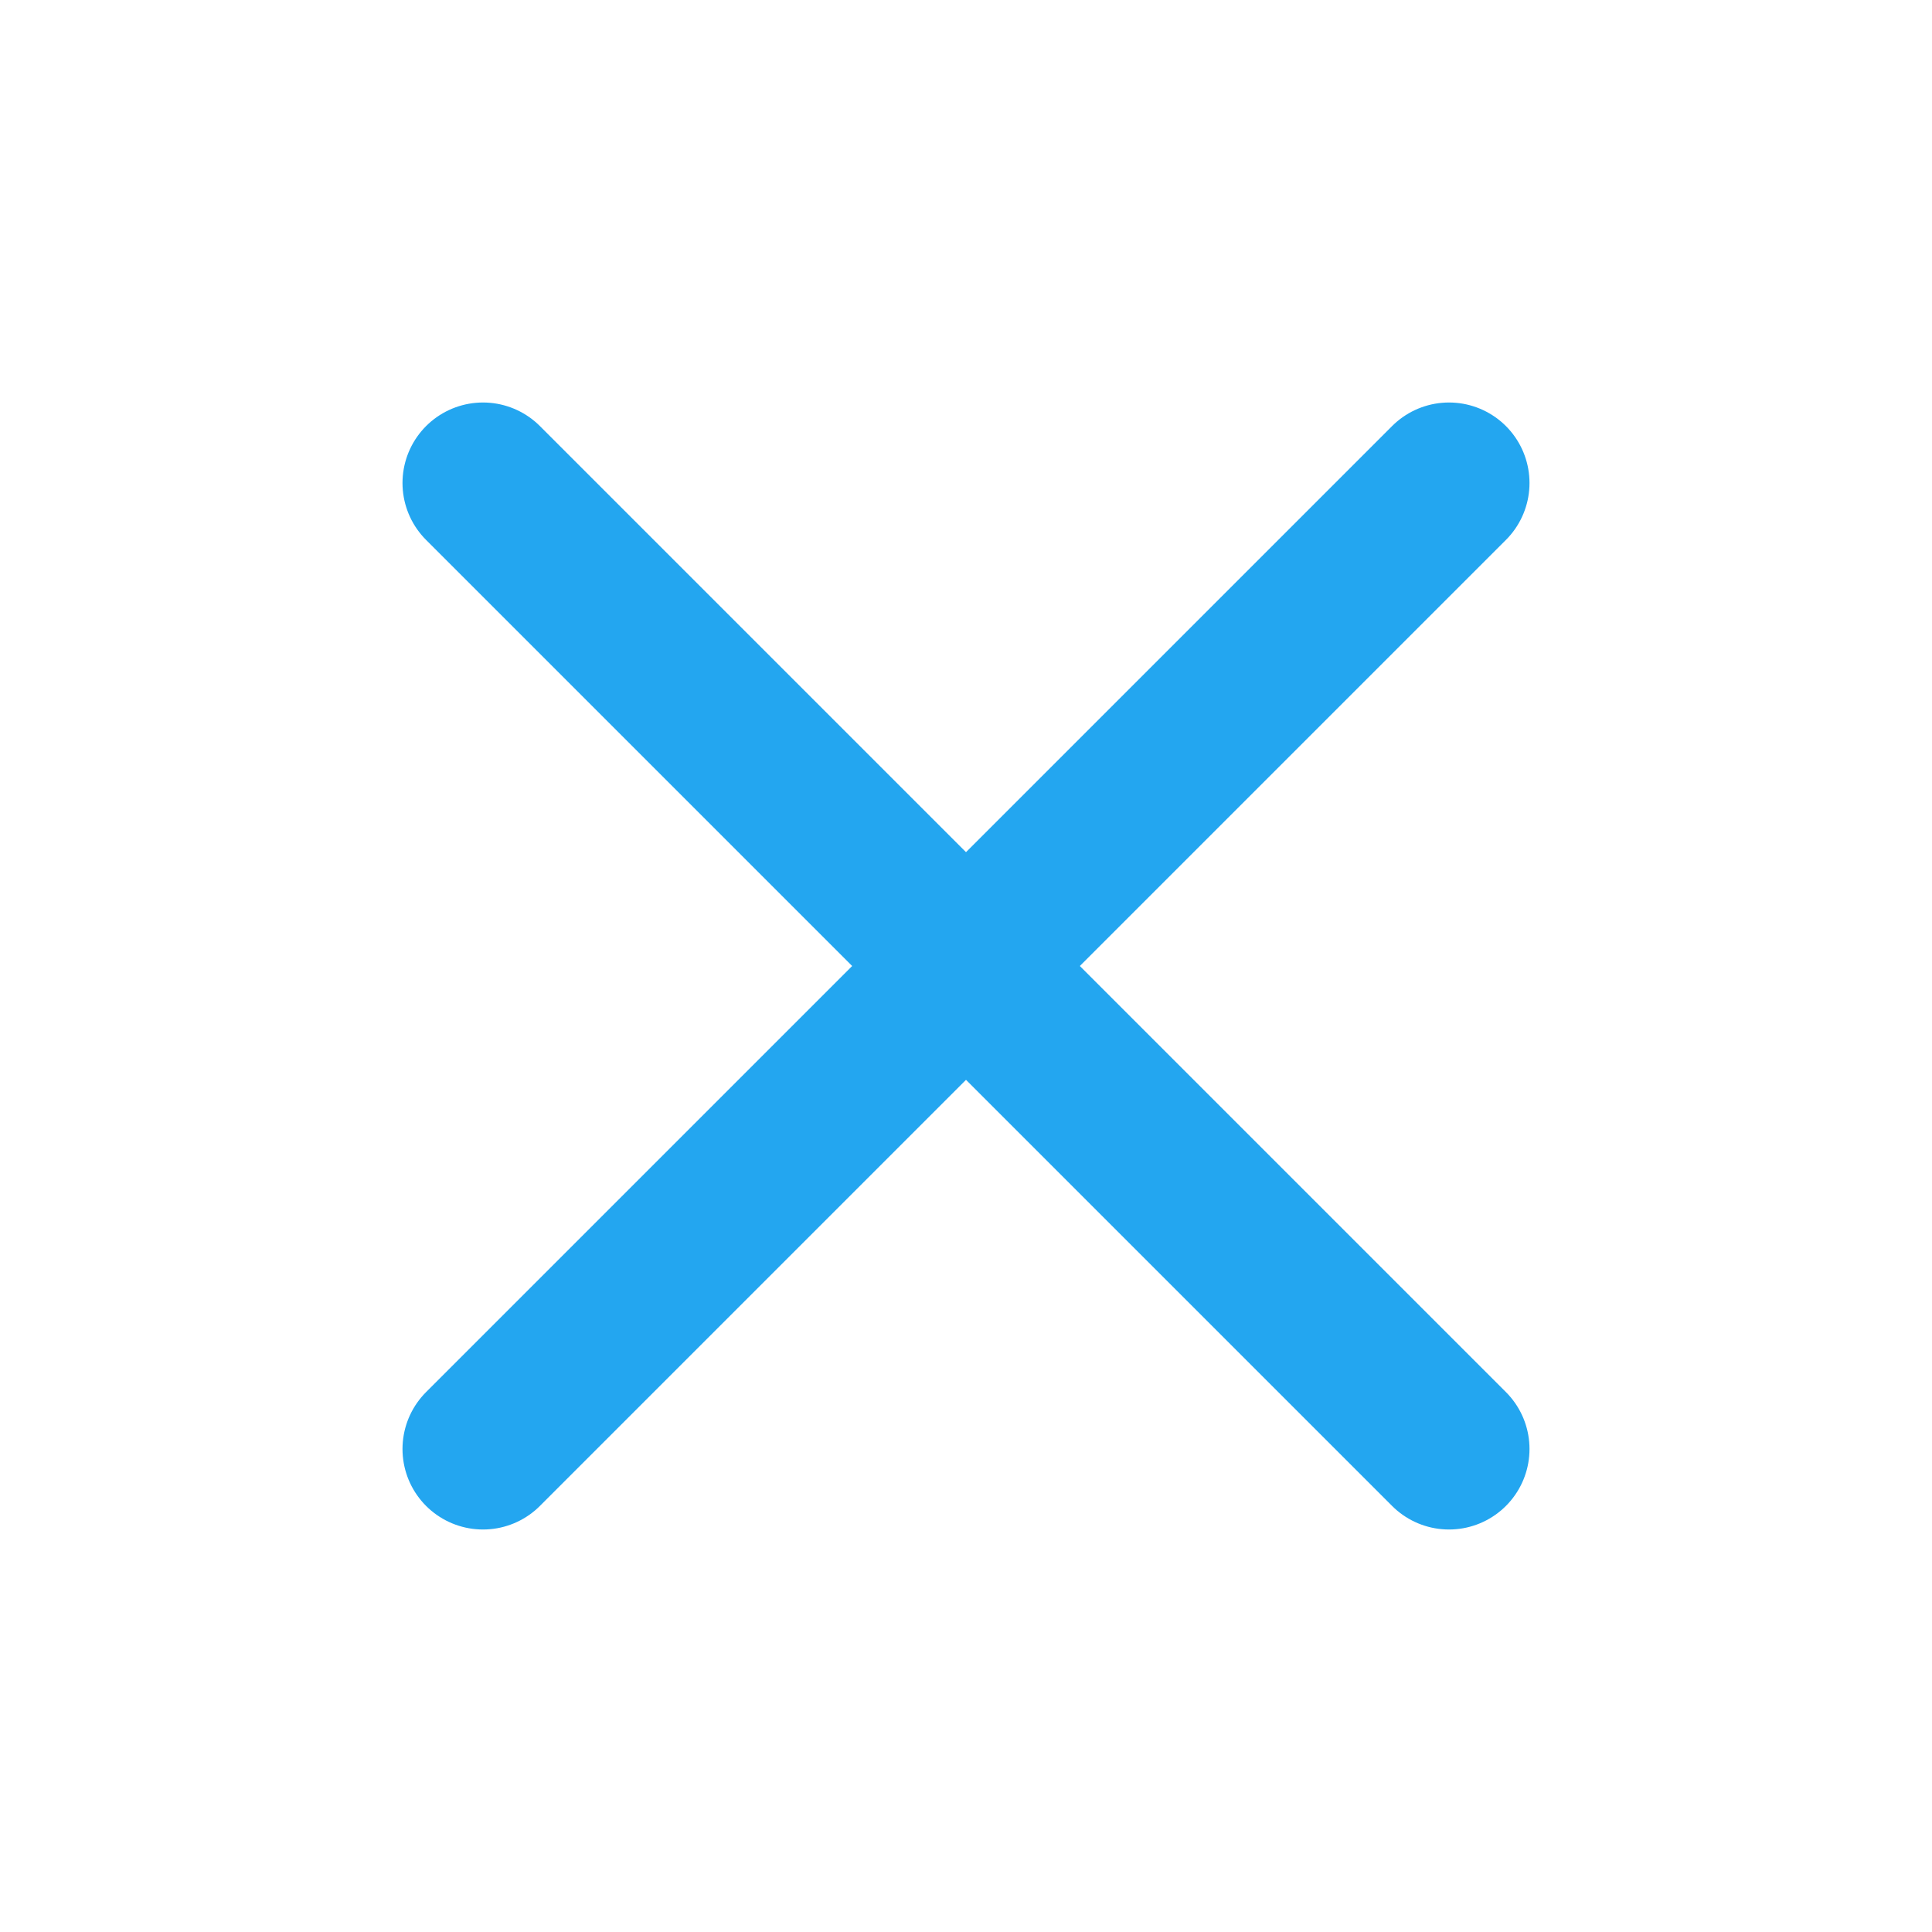
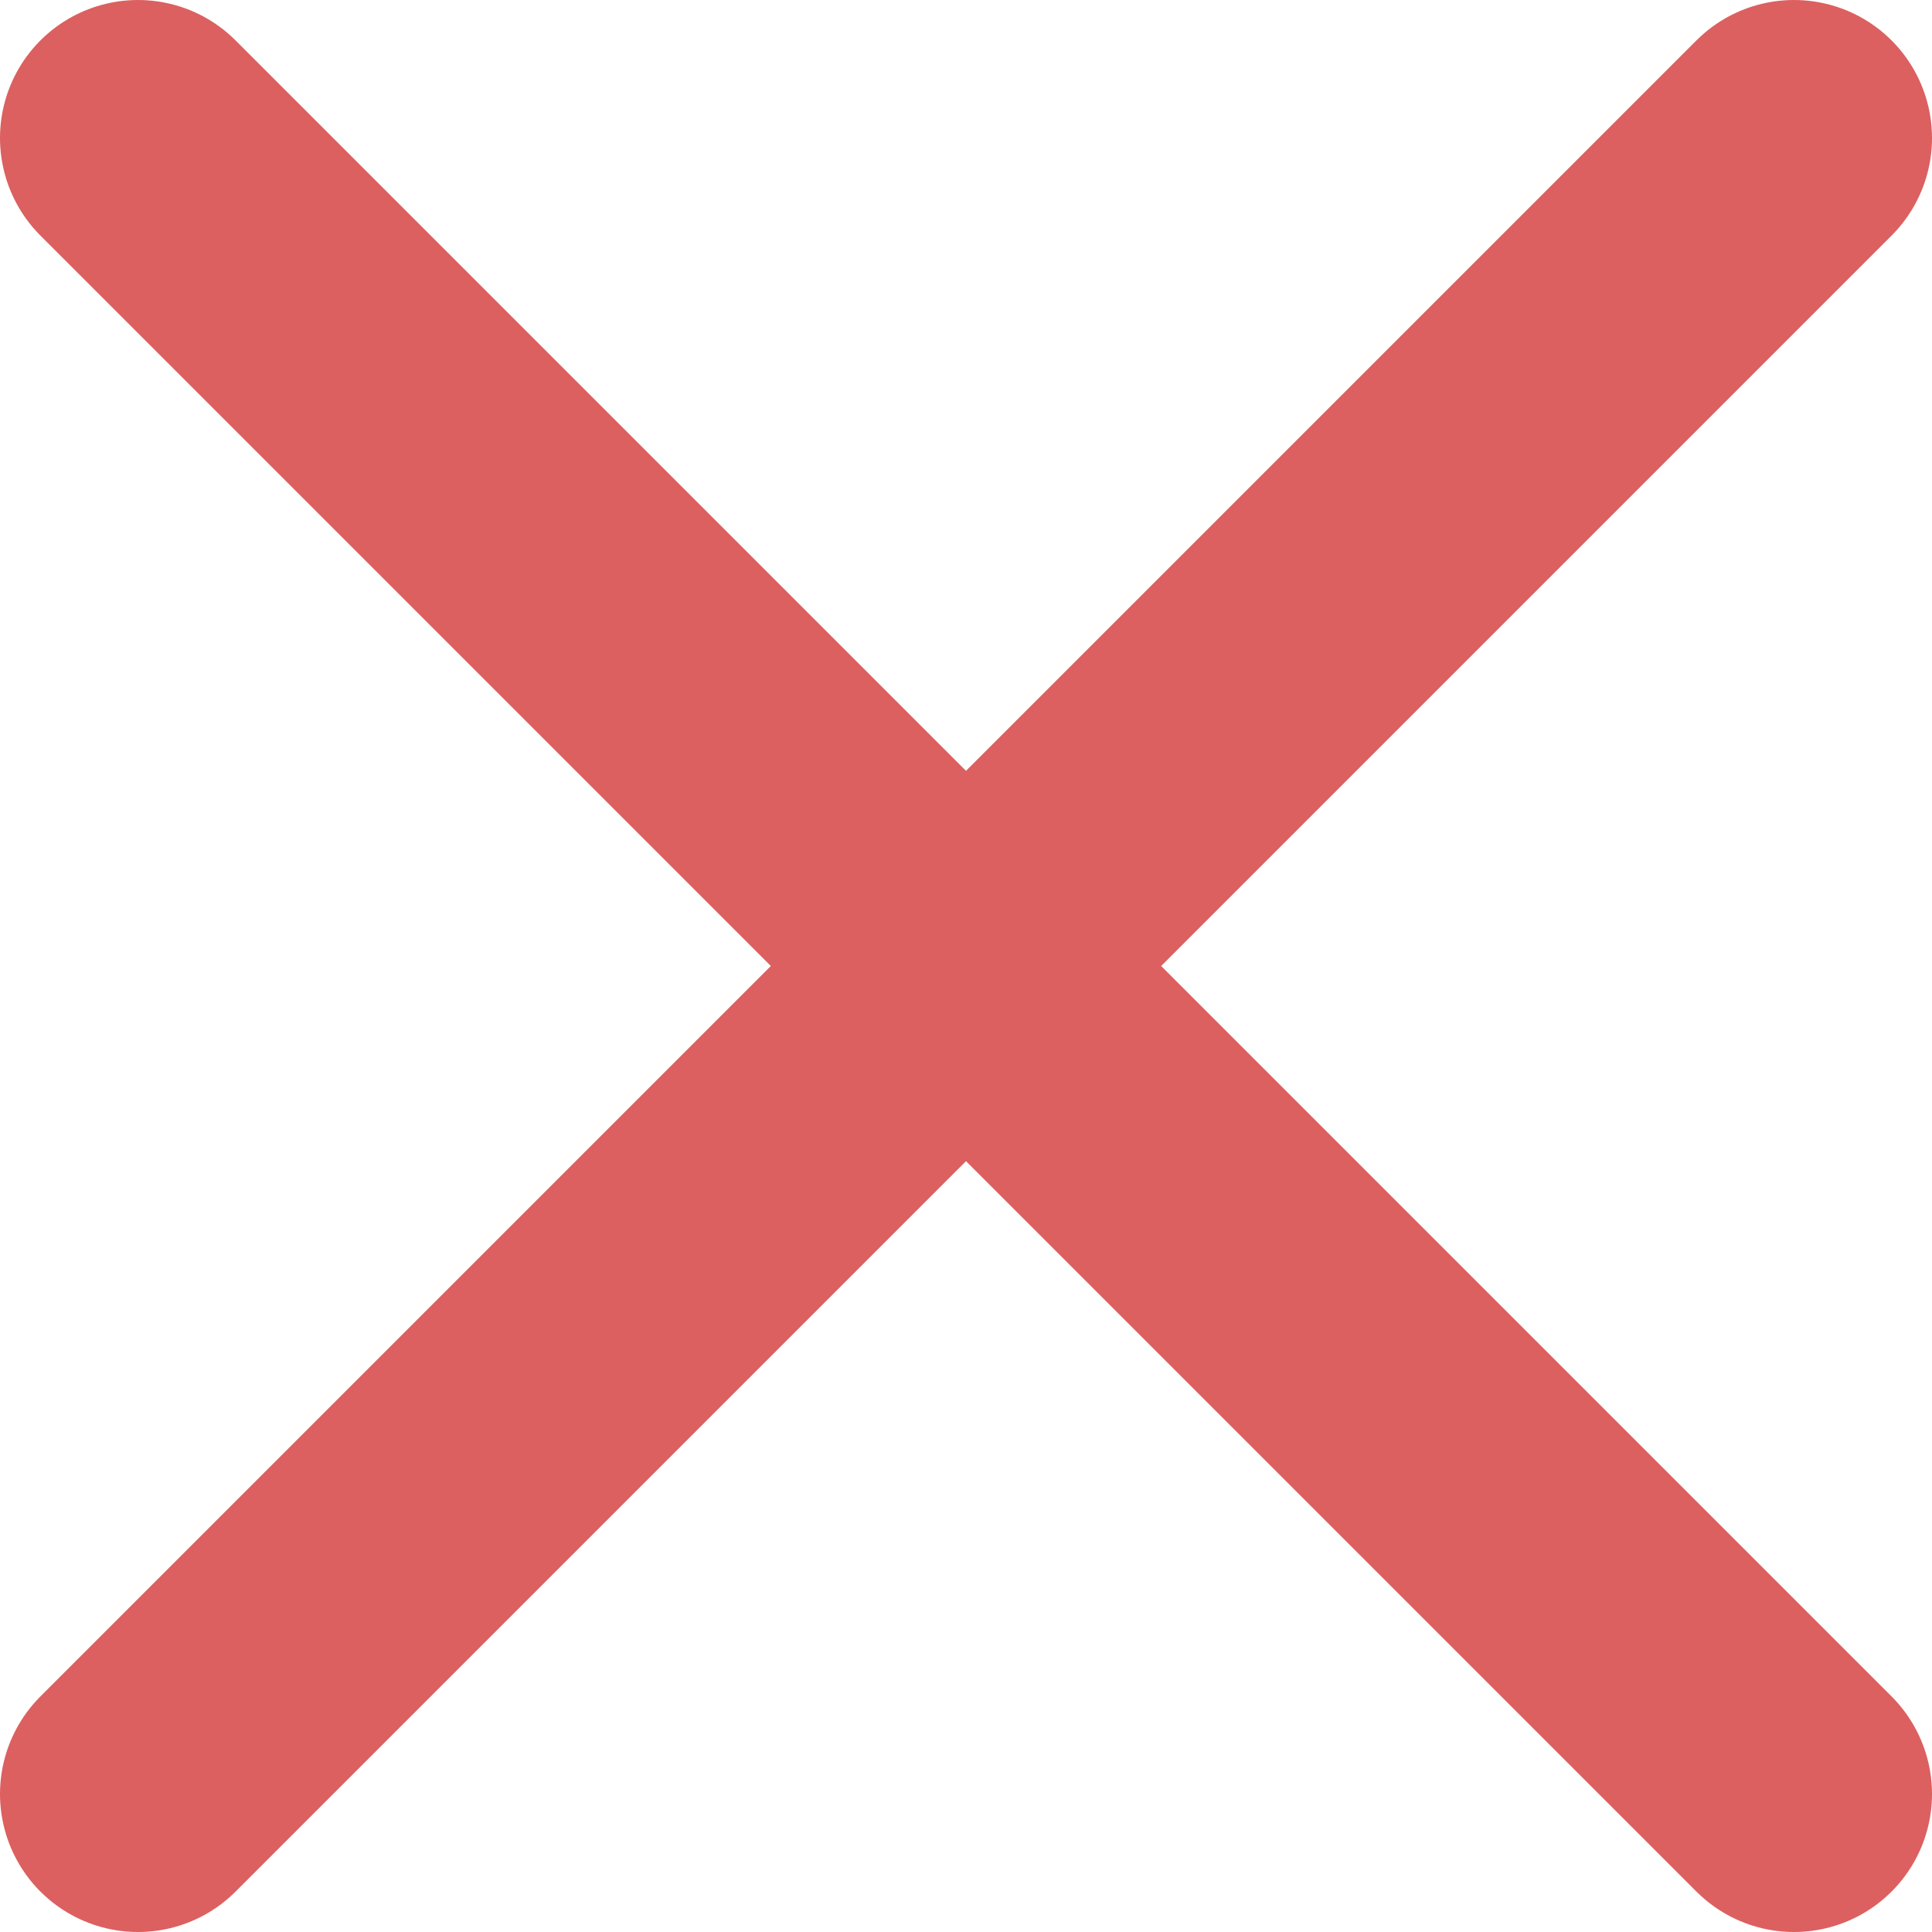
- <svg xmlns="http://www.w3.org/2000/svg" width="24" height="24" viewBox="0 0 24 24" fill="none">
-   <path d="M18 6L6 18" stroke="#23A6F0" stroke-width="2" stroke-linecap="round" stroke-linejoin="round" />
-   <path d="M6 6L18 18" stroke="#23A6F0" stroke-width="2" stroke-linecap="round" stroke-linejoin="round" />
+ <svg xmlns="http://www.w3.org/2000/svg" width="14" height="14" viewBox="0 0 14 14" fill="none">
+   <path d="M13 1L1 13" stroke="#DC6060" stroke-width="2" stroke-linecap="round" stroke-linejoin="round" />
+   <path d="M1 1L13 13" stroke="#DC6060" stroke-width="2" stroke-linecap="round" stroke-linejoin="round" />
</svg>
